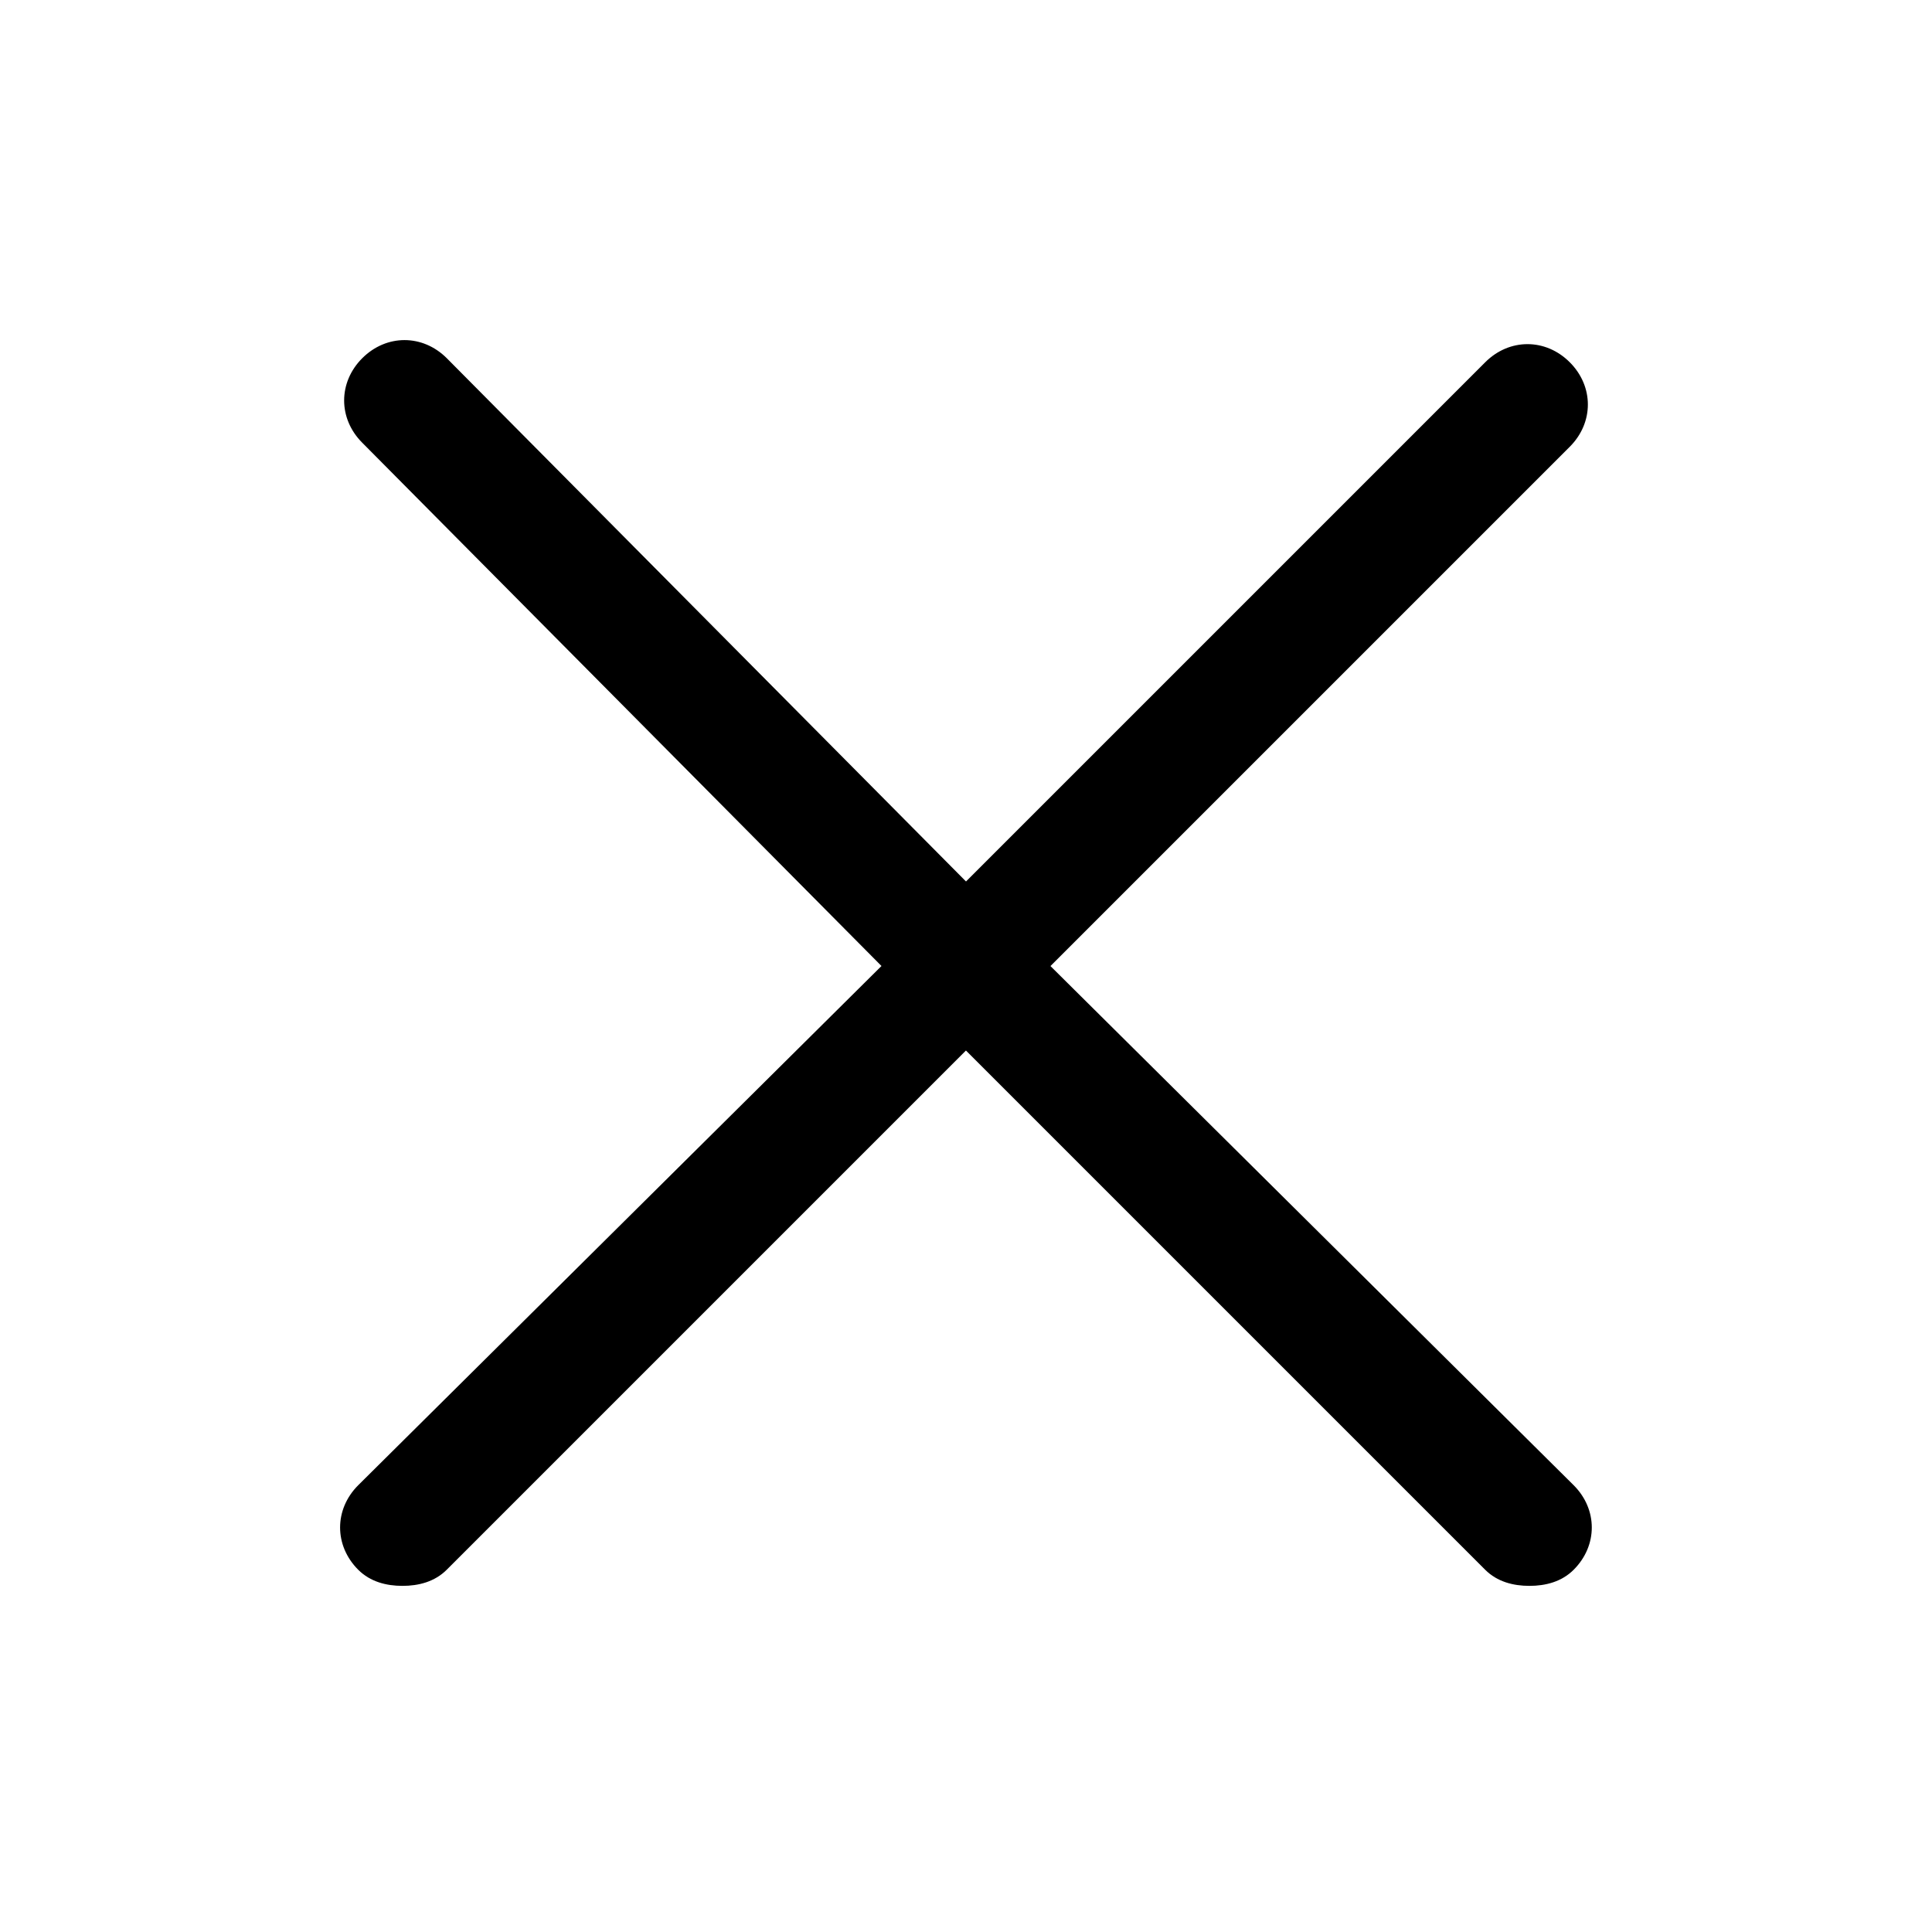
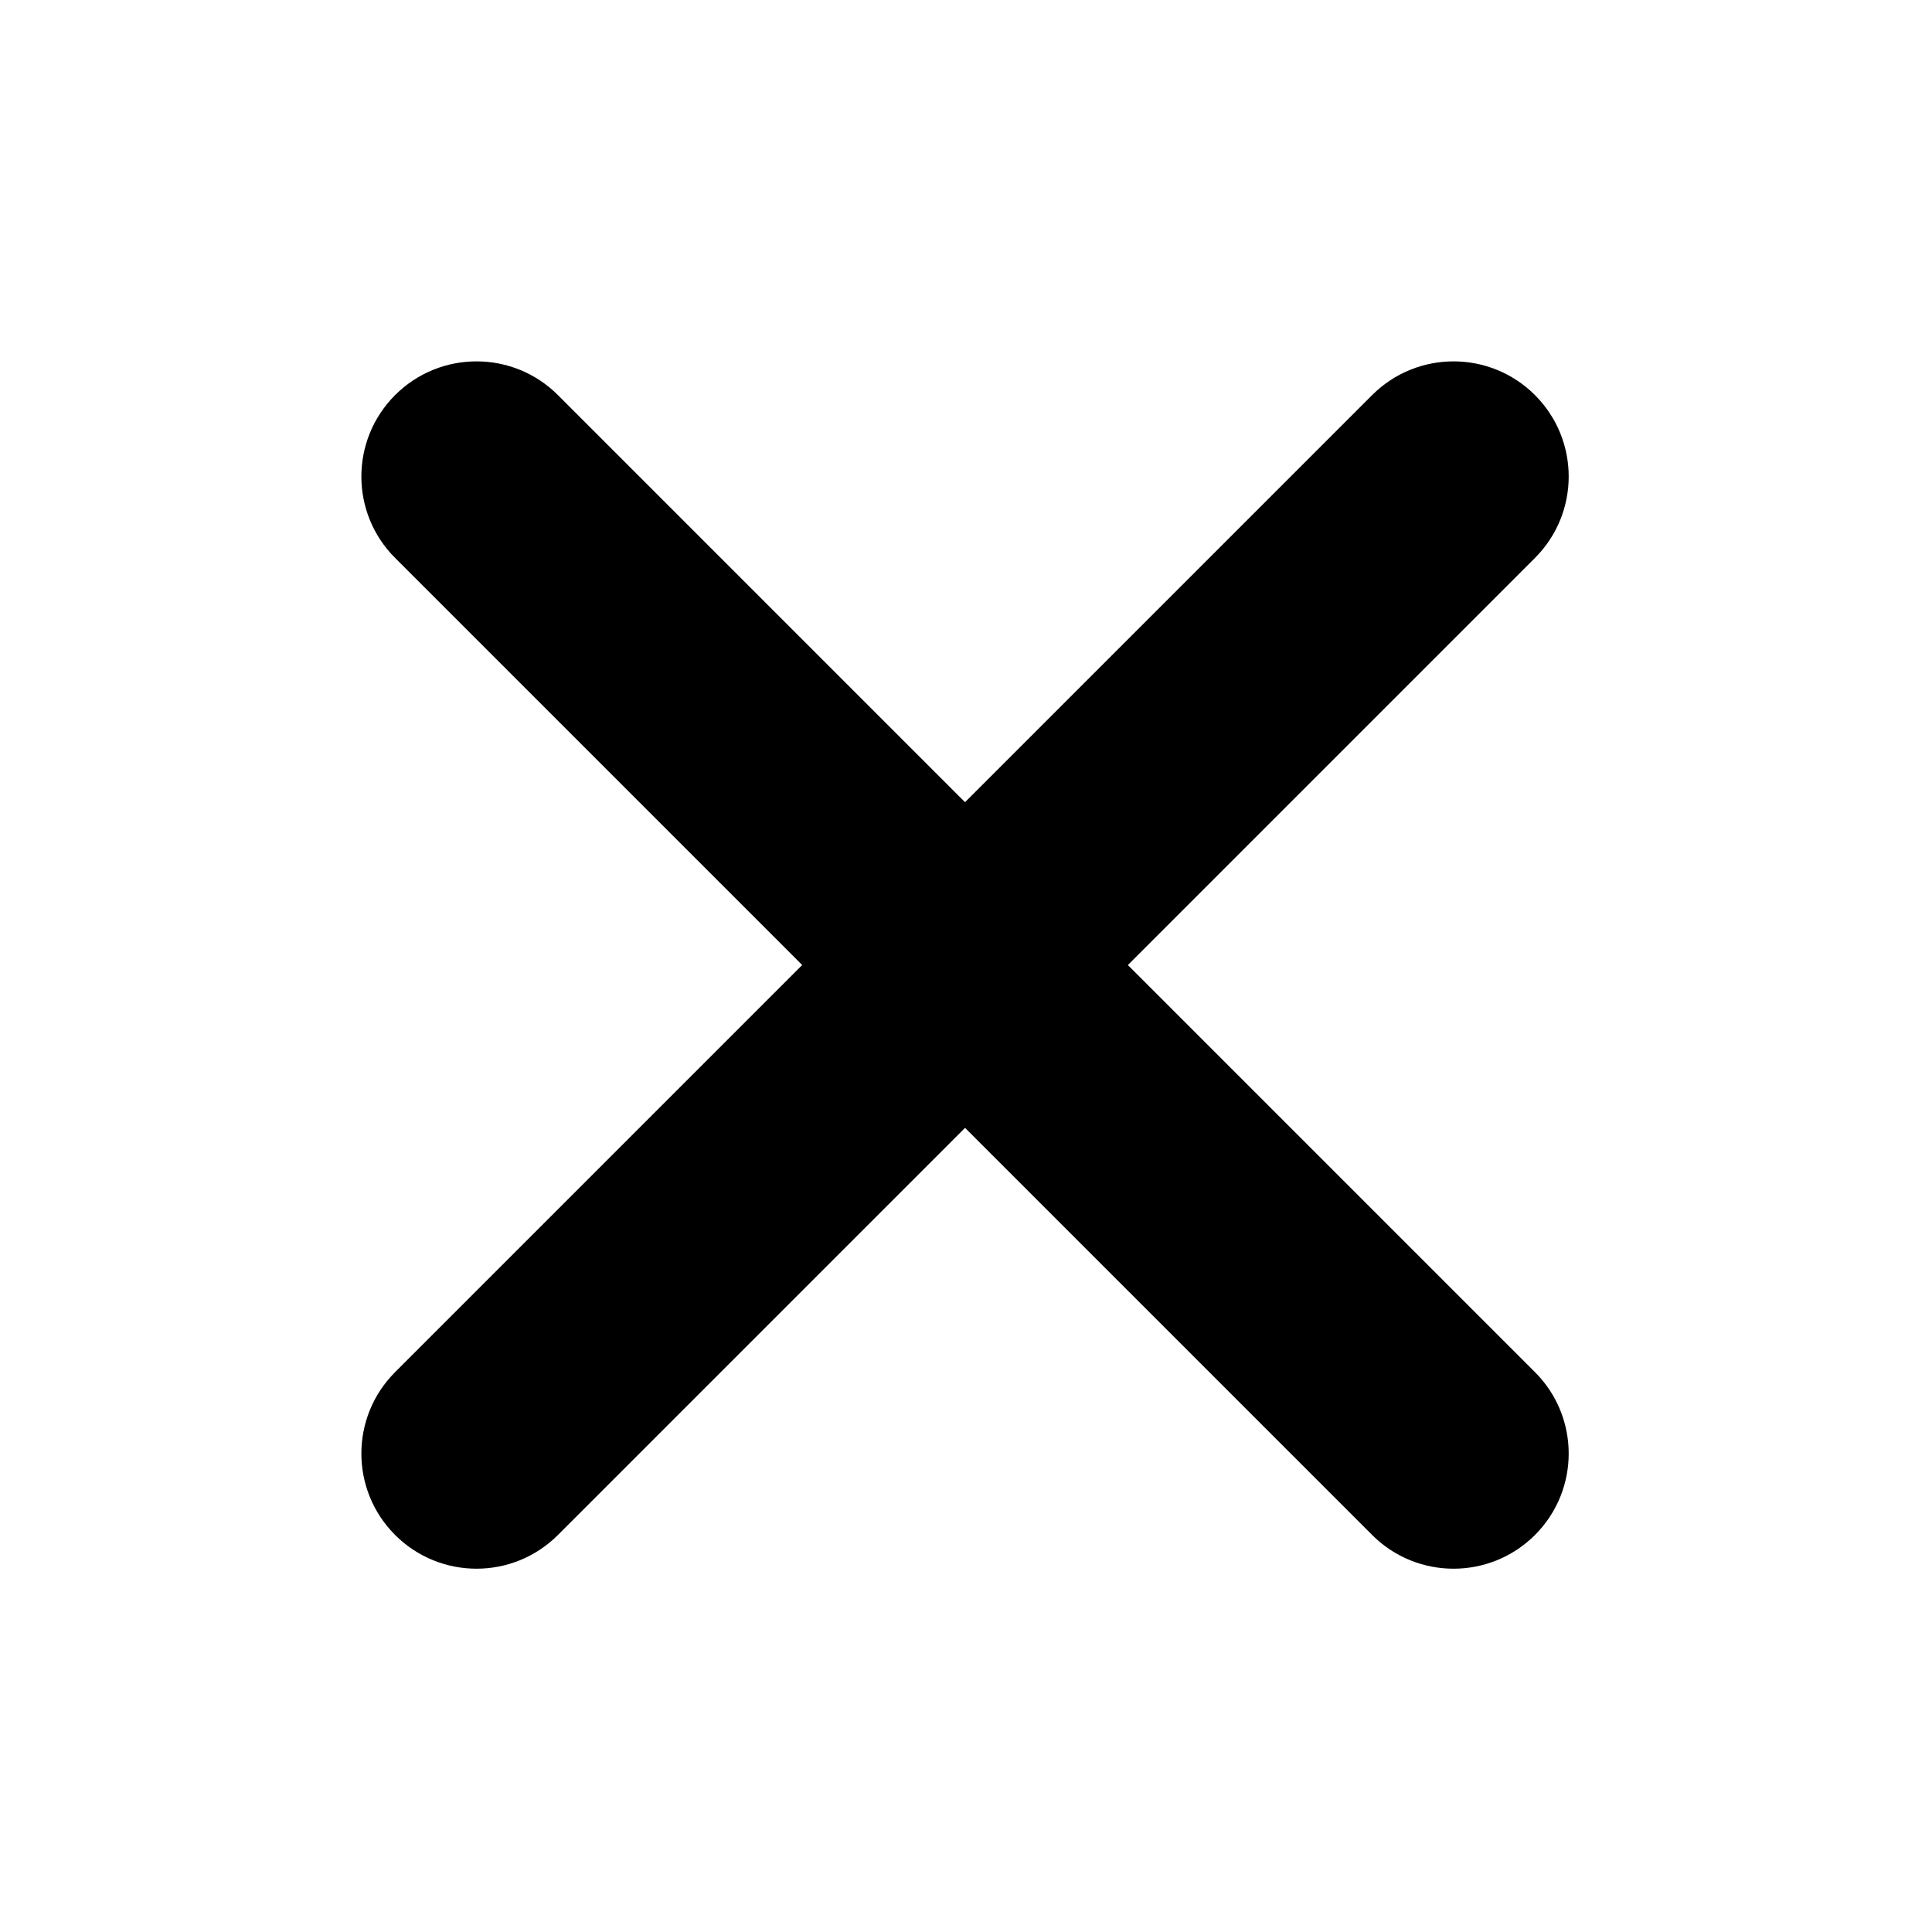
- <svg xmlns="http://www.w3.org/2000/svg" version="1.1" width="32" height="32" viewBox="0 0 32 32">
-   <path d="M17.4 16l8.6-8.6c0.4-0.4 0.4-1 0-1.4s-1-0.4-1.4 0l-8.6 8.6-8.6-8.667c-0.4-0.4-1-0.4-1.4 0s-0.4 1 0 1.4l8.6 8.667-8.667 8.6c-0.4 0.4-0.4 1 0 1.4 0.2 0.2 0.467 0.267 0.733 0.267s0.533-0.067 0.733-0.267l8.6-8.6 8.6 8.6c0.2 0.2 0.467 0.267 0.733 0.267s0.533-0.067 0.733-0.267c0.4-0.4 0.4-1 0-1.4l-8.667-8.6z" />
+ <svg xmlns="http://www.w3.org/2000/svg" t="1658901947492" class="icon" viewBox="0 0 1024 1024" version="1.1" p-id="3436" width="200" height="200">
+   <defs>
+     <style type="text/css" />
+   </defs>
+   <path d="M597.796 511.488 813.565 295.718c23.834-23.834 23.834-62.475 0.001-86.308-23.833-23.833-62.475-23.834-86.308 0L511.488 425.181 295.718 209.41c-23.834-23.834-62.476-23.834-86.308 0-23.833 23.833-23.834 62.475 0 86.309l215.769 215.769L209.411 727.259c-23.834 23.834-23.834 62.475 0 86.308 23.833 23.834 62.474 23.834 86.308 0l215.768-215.768 215.769 215.769c23.835 23.834 62.476 23.833 86.309 0 23.834-23.834 23.834-62.475 0-86.308L597.796 511.488z" p-id="3437" />
</svg>
